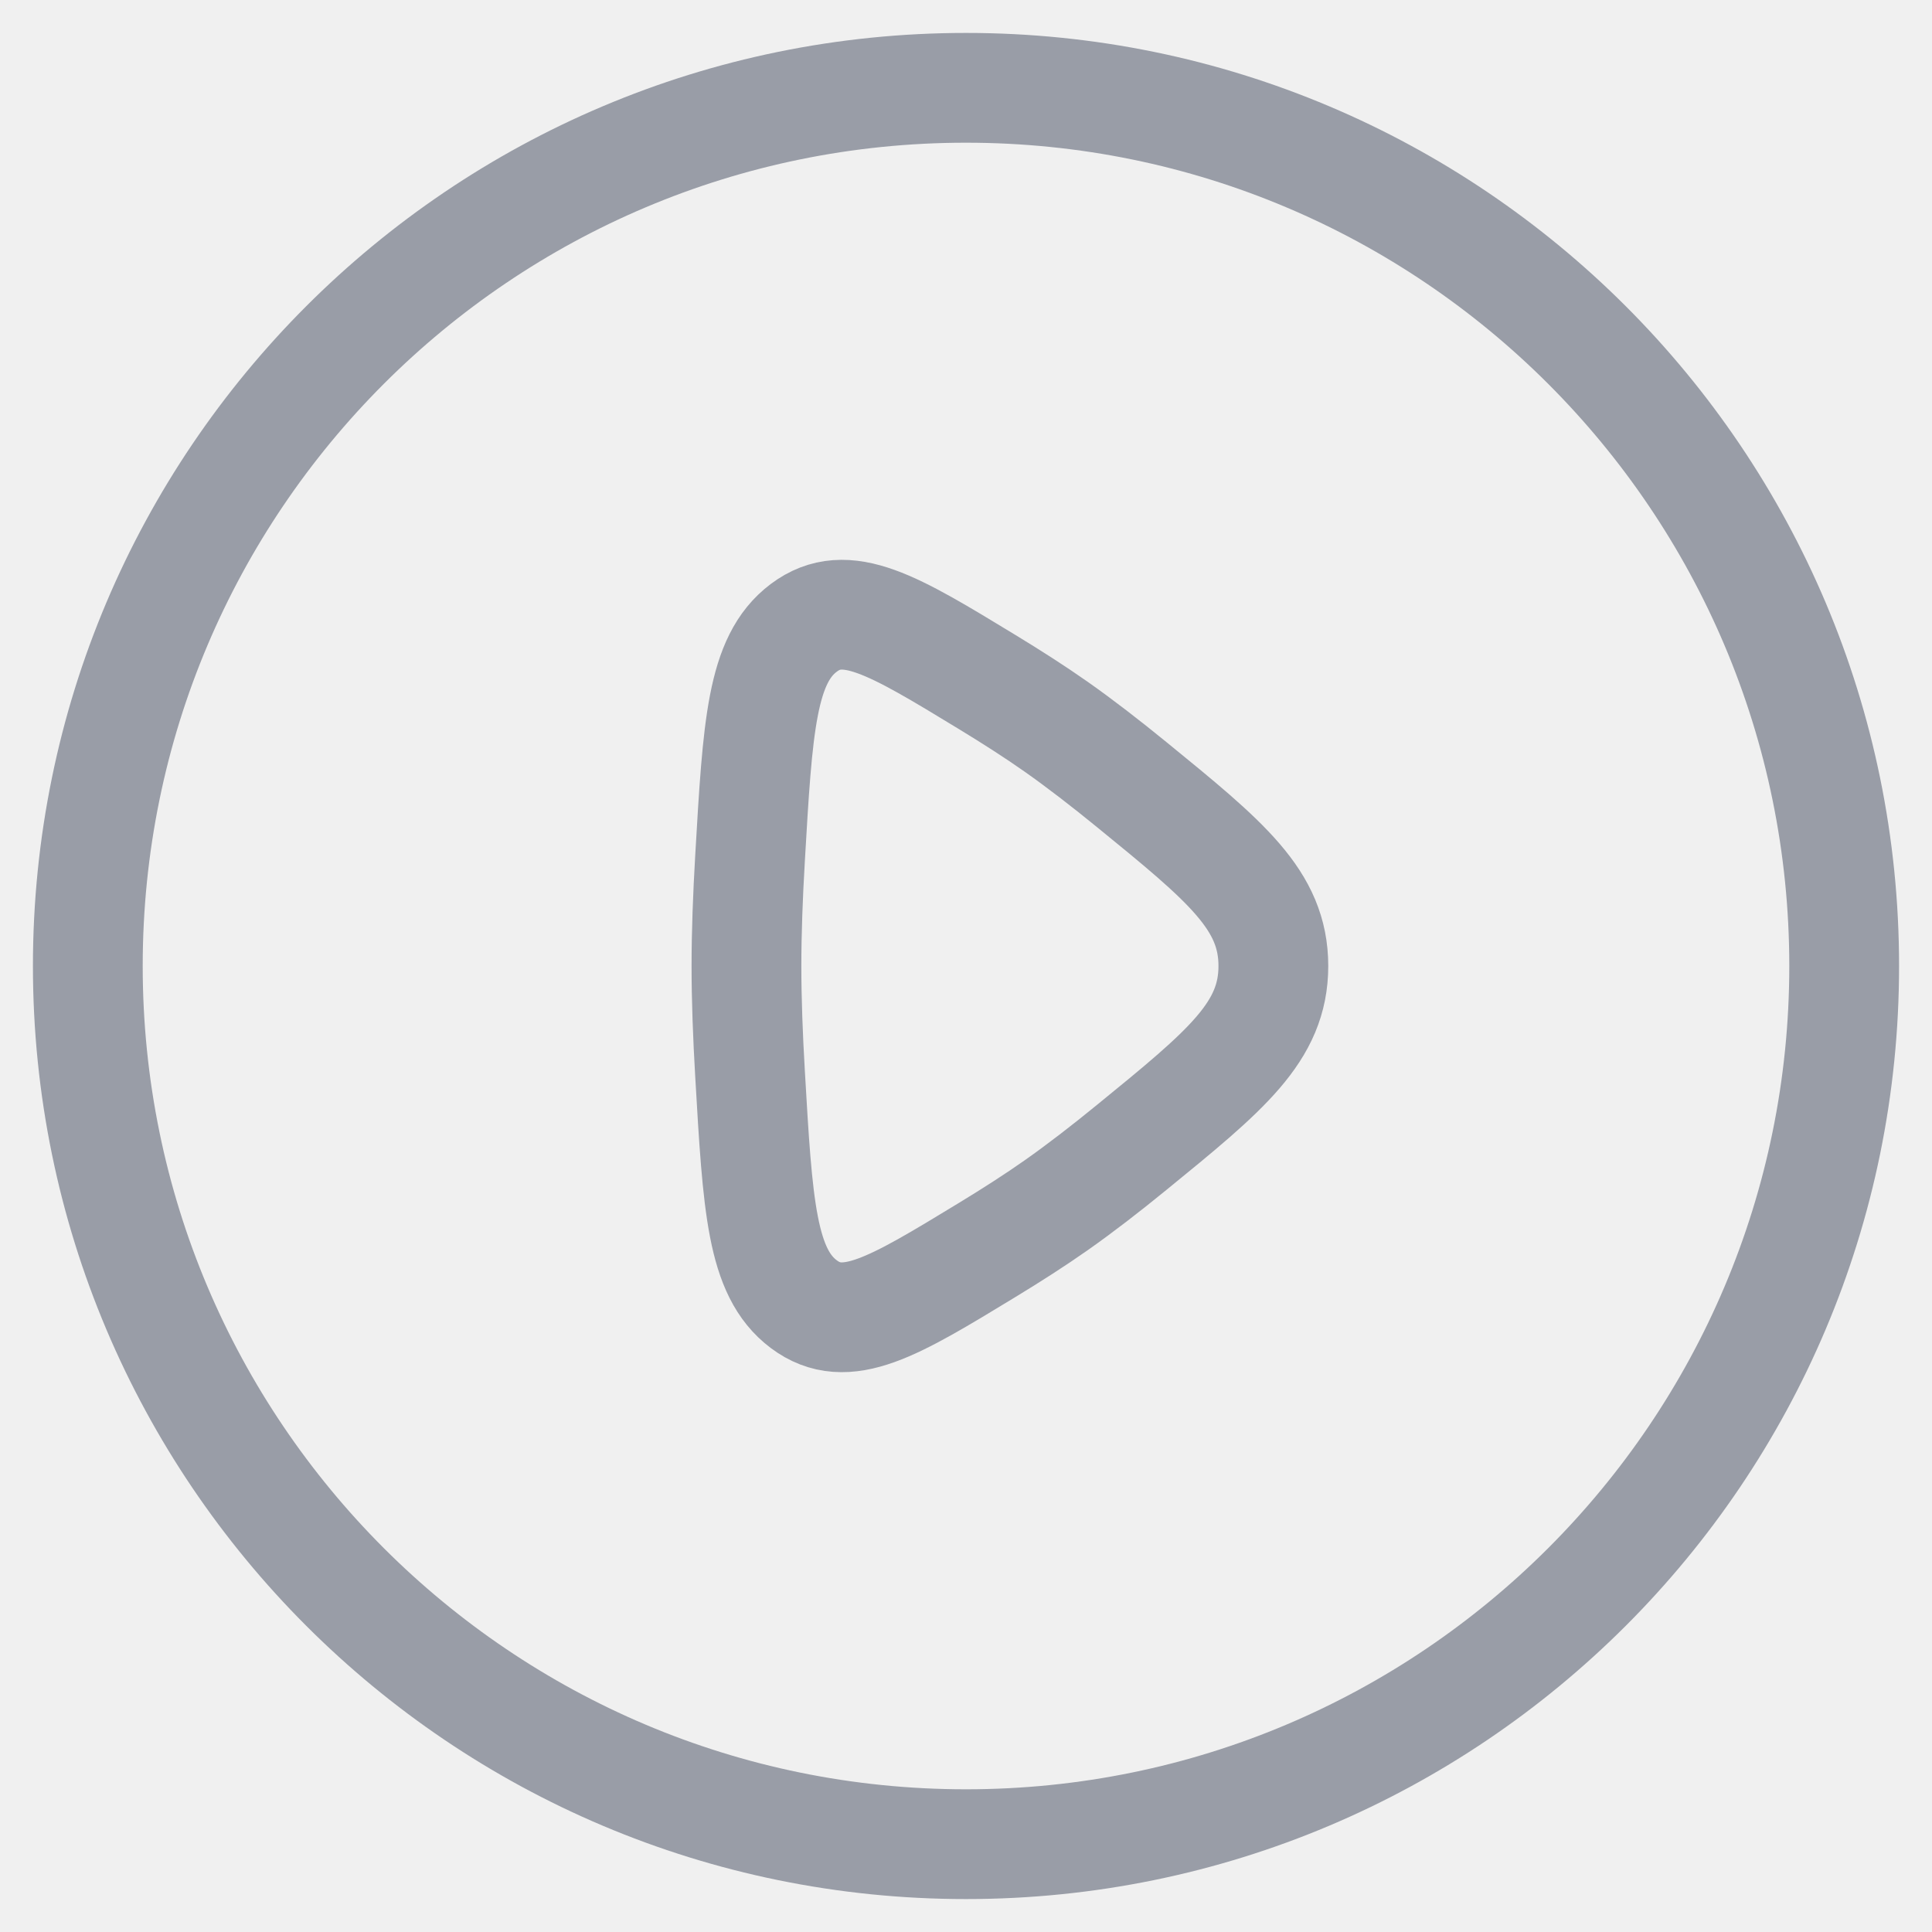
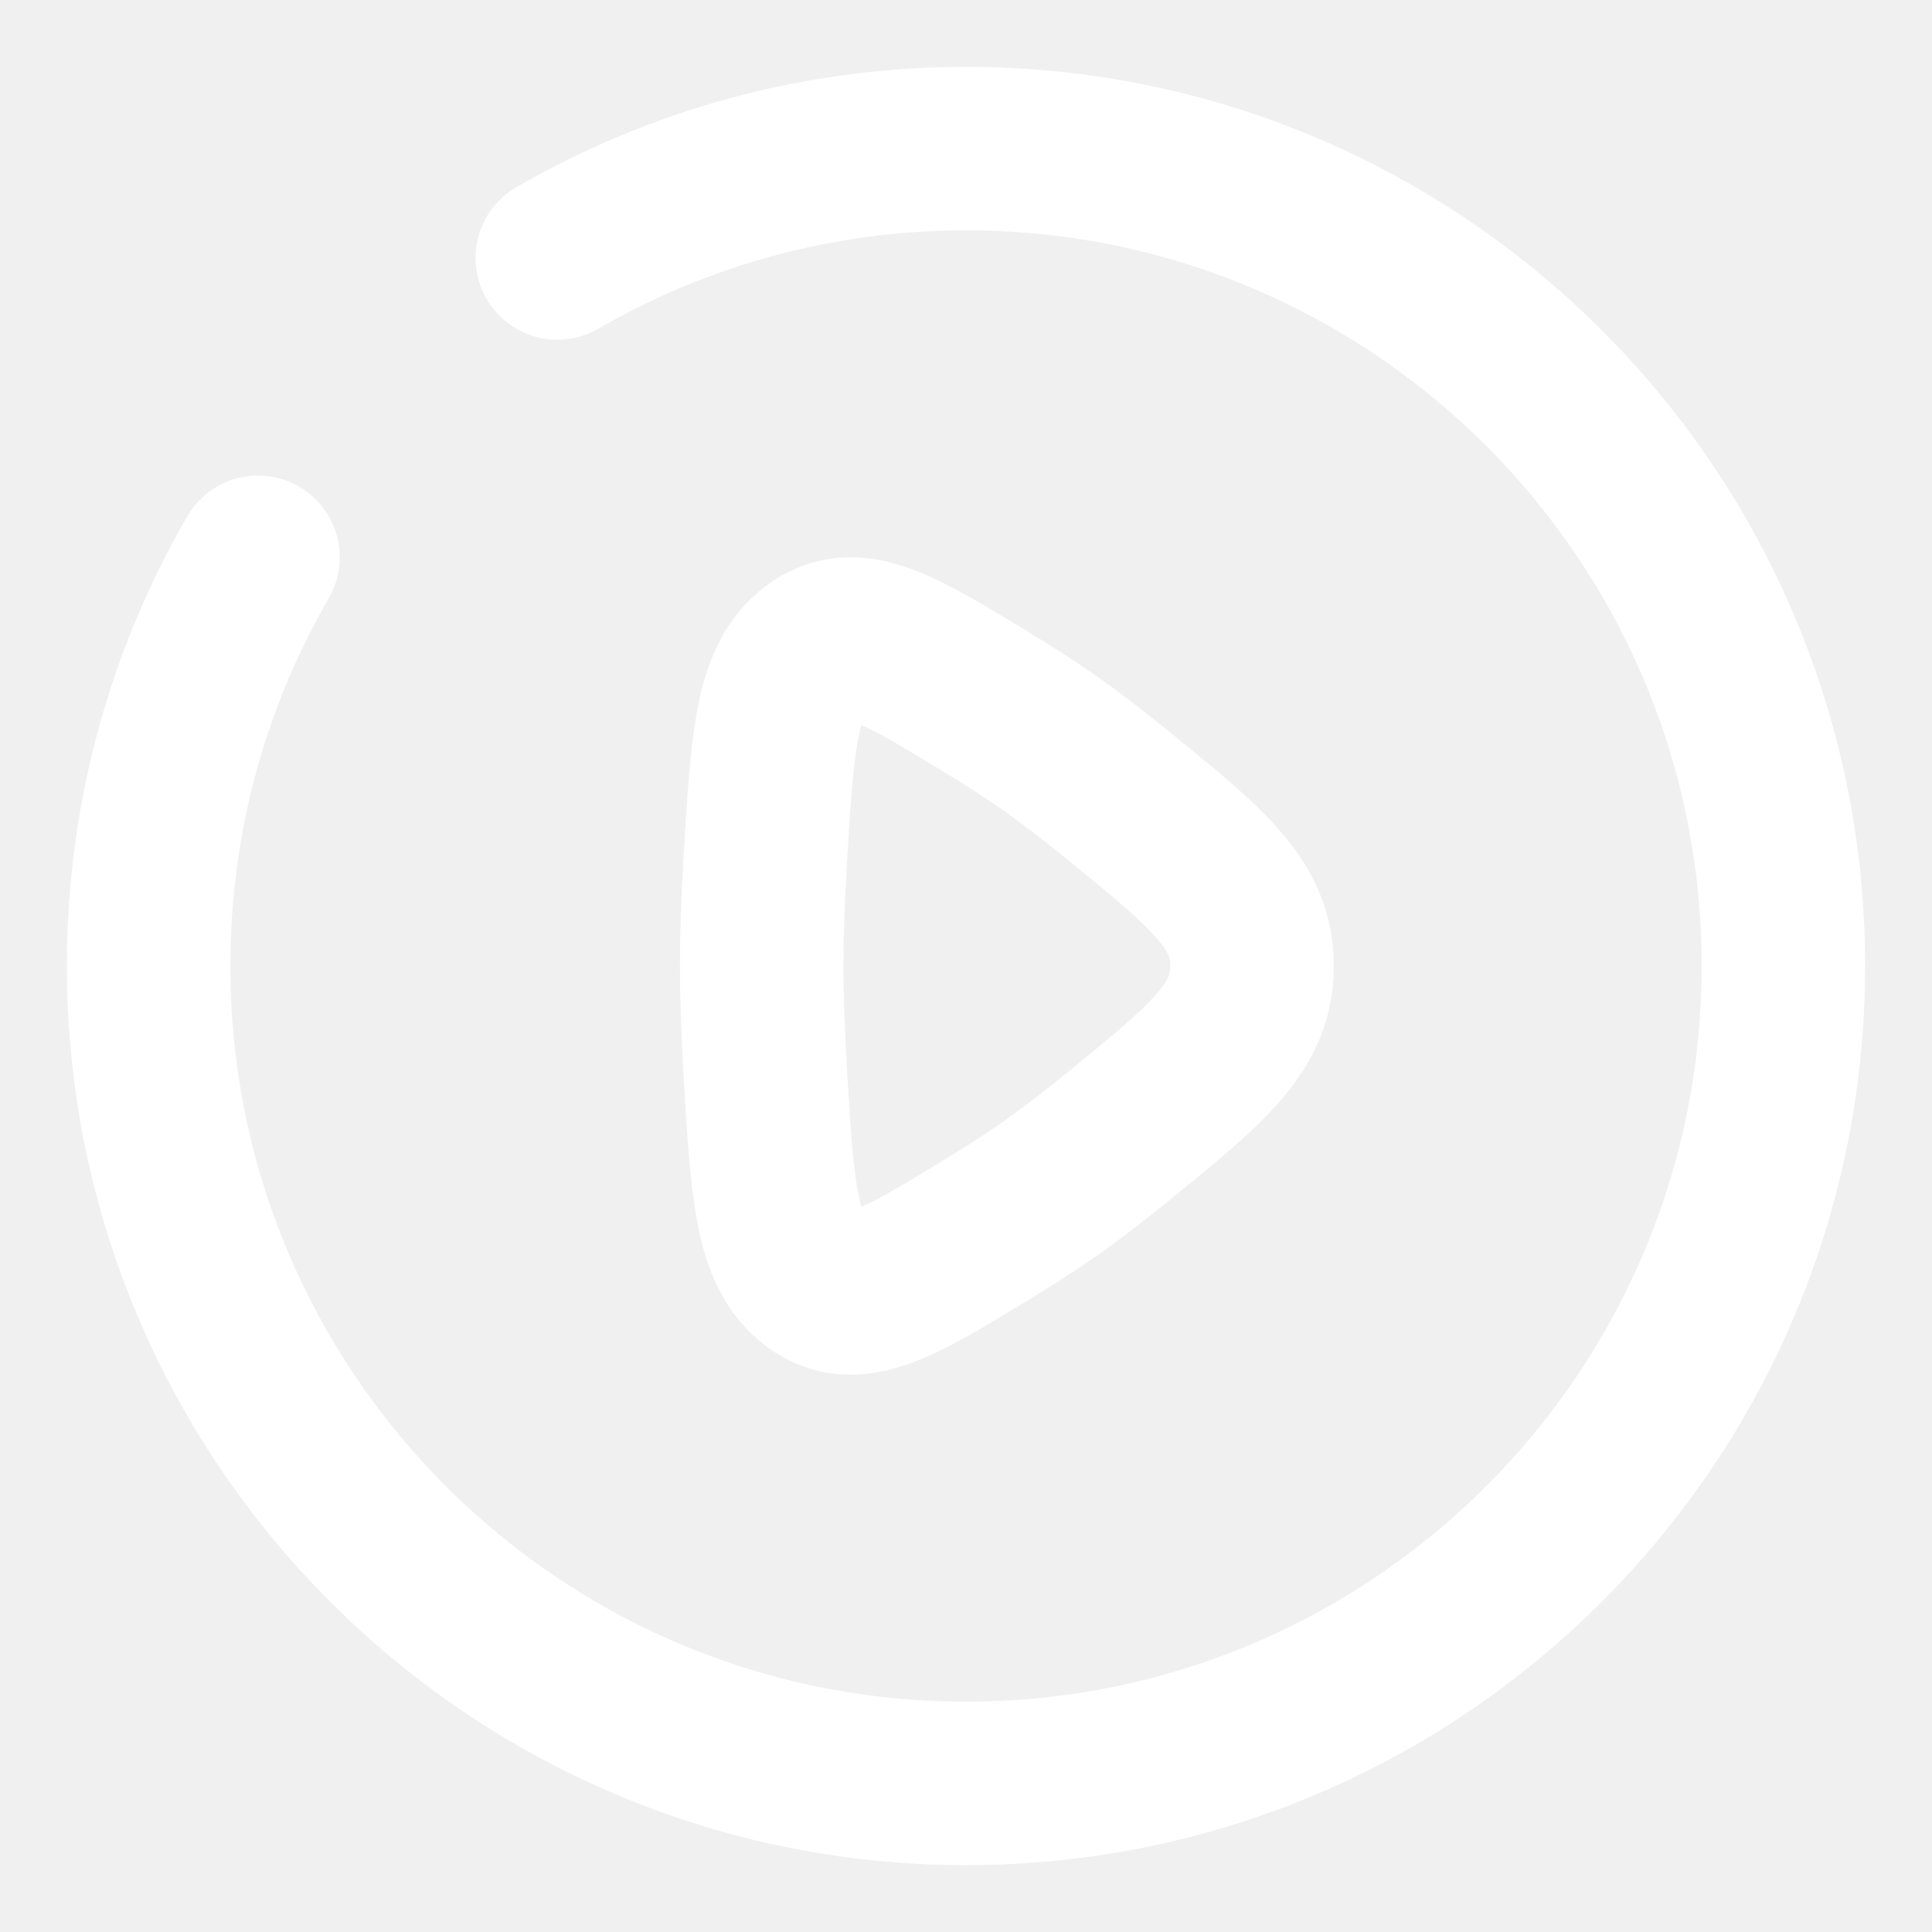
- <svg xmlns="http://www.w3.org/2000/svg" width="44" height="44" viewBox="0 0 44 44" fill="none">
-   <path d="M22 42C33.046 42 42 33.046 42 22C42 10.954 33.046 2 22 2C10.954 2 2 10.954 2 22C2 33.046 10.954 42 22 42Z" stroke="#424A5E" stroke-opacity="0.5" stroke-width="2.5" stroke-linecap="round" />
-   <path d="M25.775 17.87C27.925 19.623 29 20.5 29 22C29 23.5 27.925 24.377 25.775 26.13C25.182 26.615 24.593 27.07 24.052 27.45C23.578 27.783 23.04 28.128 22.484 28.466C20.339 29.771 19.267 30.423 18.305 29.701C17.343 28.979 17.256 27.467 17.081 24.444C17.031 23.589 17 22.751 17 22C17 21.249 17.031 20.411 17.081 19.556C17.256 16.533 17.343 15.021 18.305 14.299C19.267 13.577 20.339 14.229 22.484 15.534C23.04 15.872 23.578 16.217 24.052 16.55C24.593 16.93 25.182 17.386 25.775 17.87Z" stroke="#424A5E" stroke-opacity="0.5" stroke-width="2.5" stroke-linecap="round" />
+ <svg xmlns="http://www.w3.org/2000/svg" width="26" height="26" viewBox="0 0 26 26" fill="none">
+   <path d="M15.076 10.728C16.259 11.693 16.85 12.175 16.85 13C16.85 13.825 16.259 14.307 15.076 15.272C14.75 15.538 14.426 15.789 14.129 15.998C13.868 16.181 13.572 16.37 13.266 16.556C12.086 17.274 11.497 17.633 10.968 17.235C10.439 16.838 10.391 16.007 10.294 14.344C10.267 13.874 10.25 13.413 10.25 13C10.25 12.587 10.267 12.126 10.294 11.656C10.391 9.993 10.439 9.162 10.968 8.765C11.497 8.367 12.086 8.726 13.266 9.443C13.572 9.63 13.868 9.819 14.129 10.002C14.426 10.211 14.75 10.462 15.076 10.728Z" stroke="white" stroke-width="2.2" />
+   <path d="M7.5 3.472C9.118 2.536 10.996 2 13 2C19.075 2 24 6.925 24 13C24 19.075 19.075 24 13 24C6.925 24 2 19.075 2 13C2 10.996 2.536 9.118 3.472 7.5" stroke="white" stroke-width="2.2" stroke-linecap="round" />
</svg>
